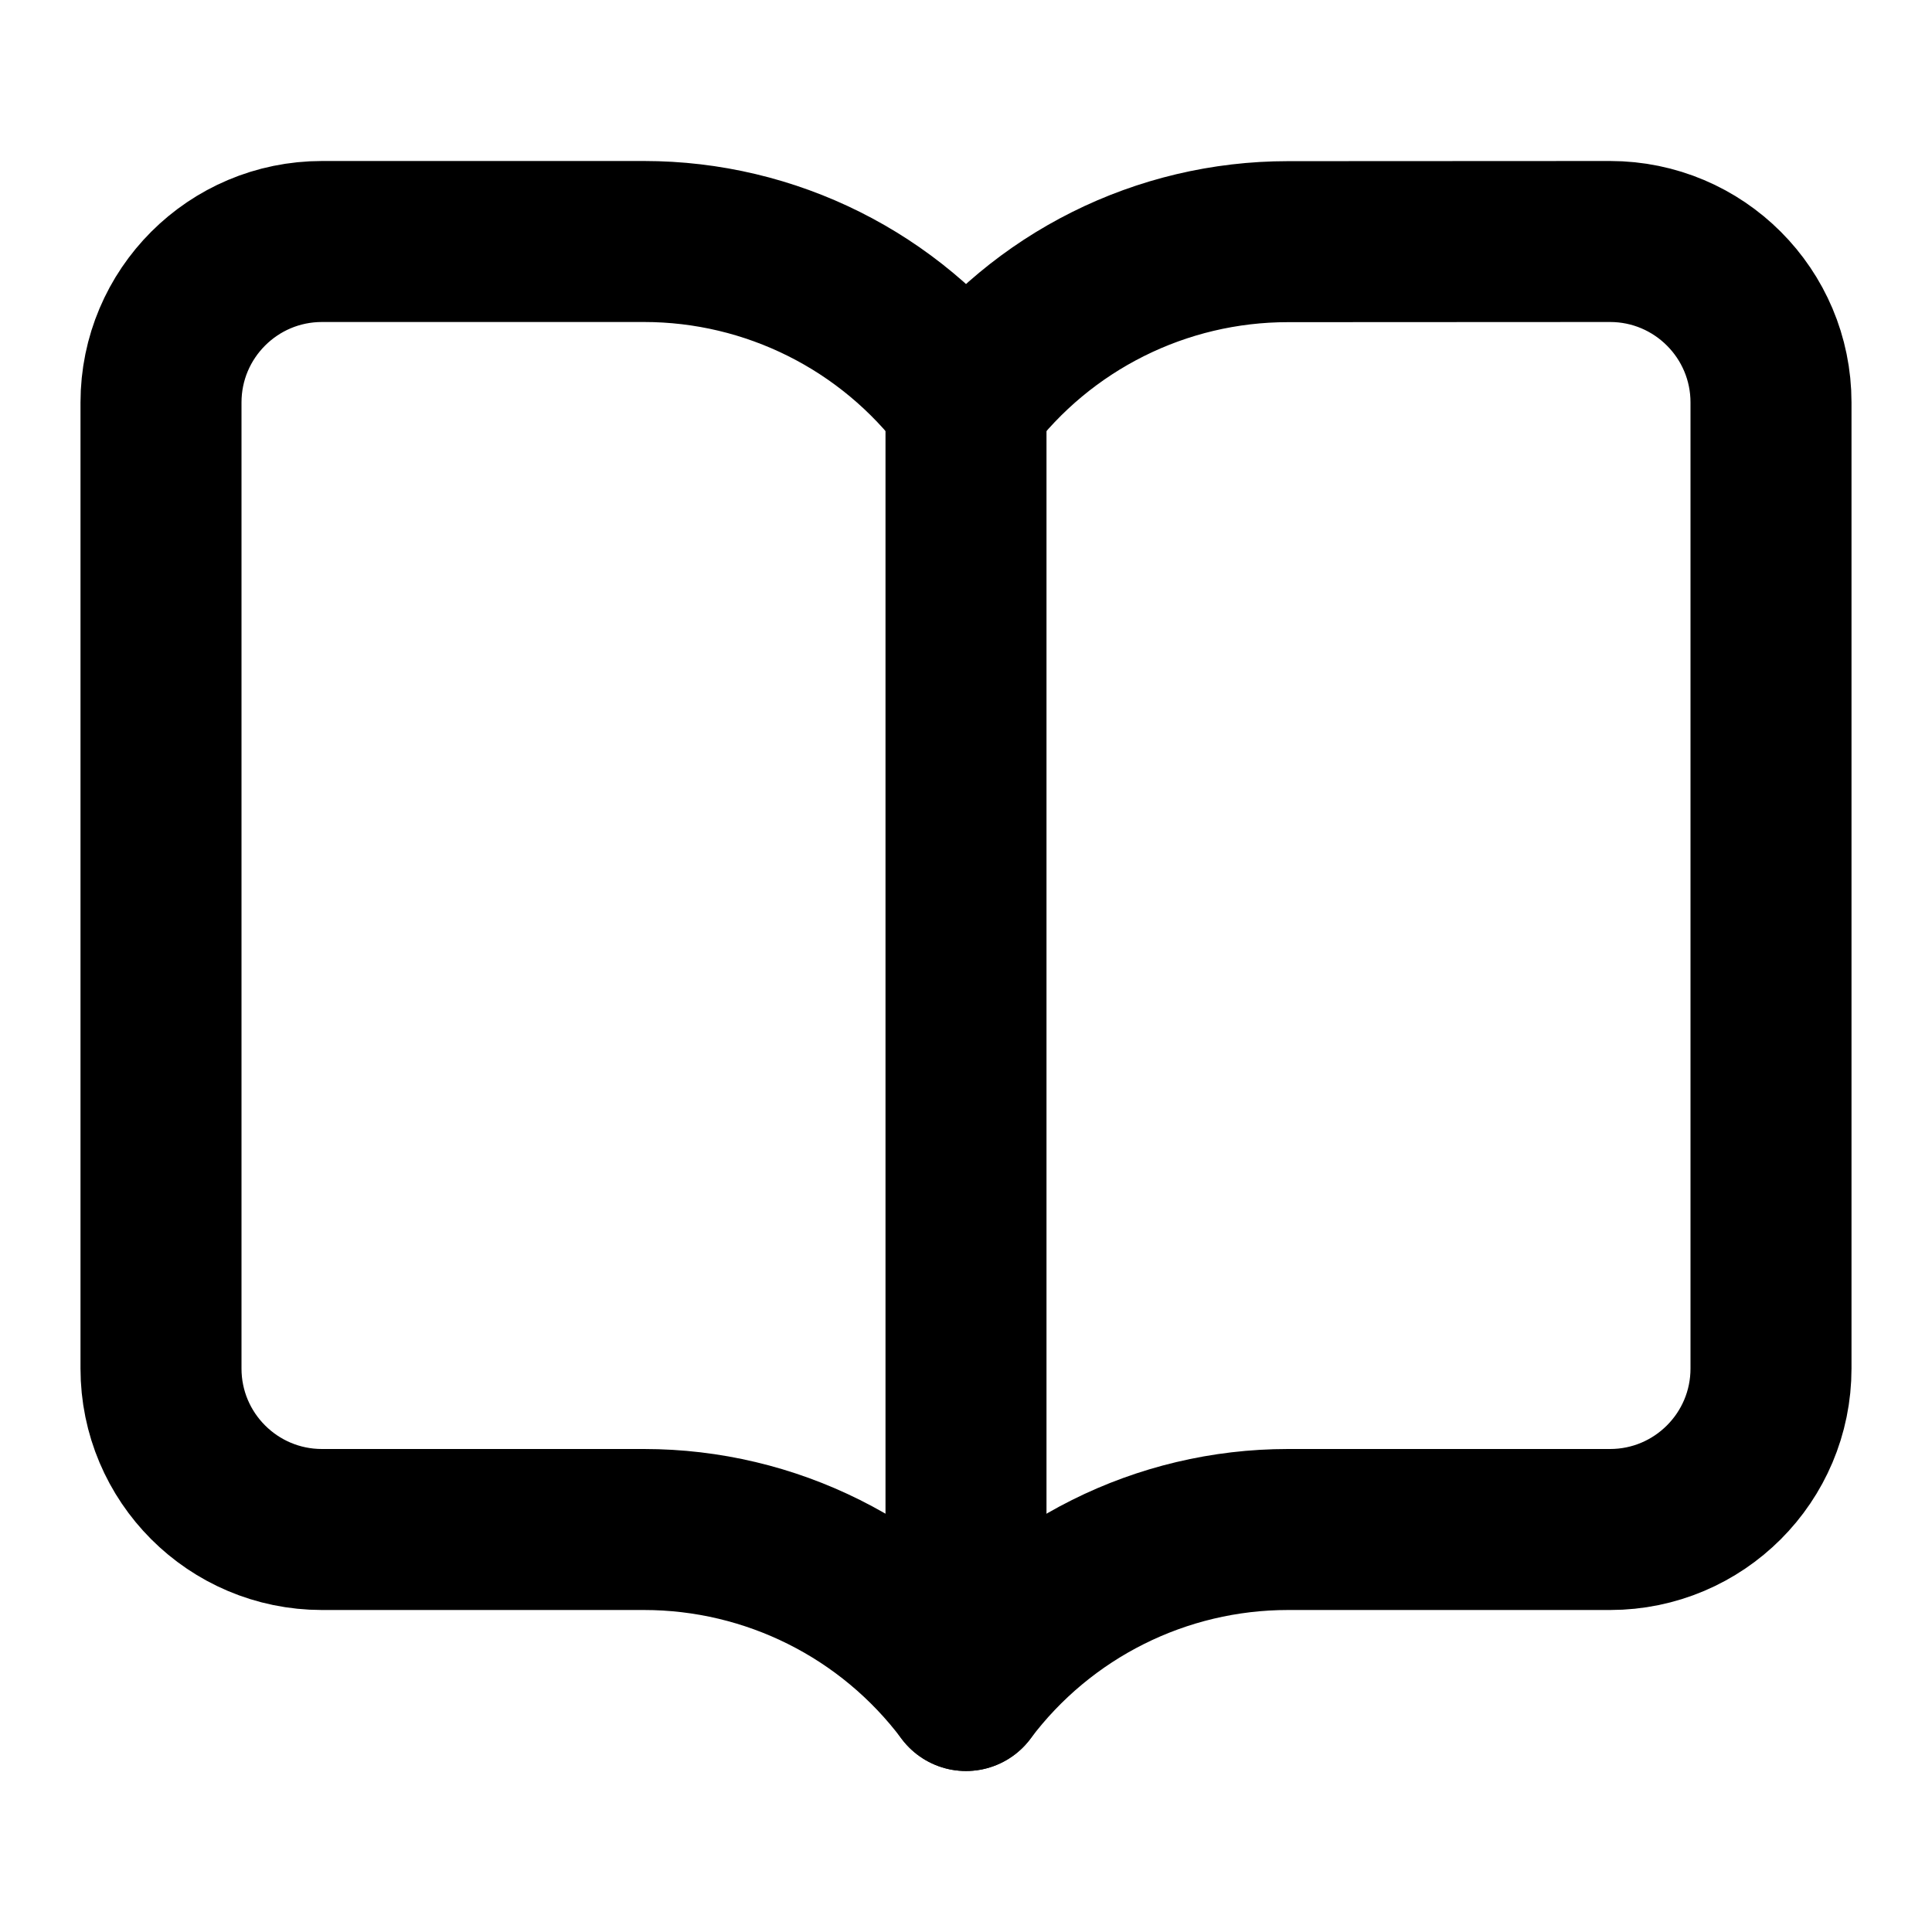
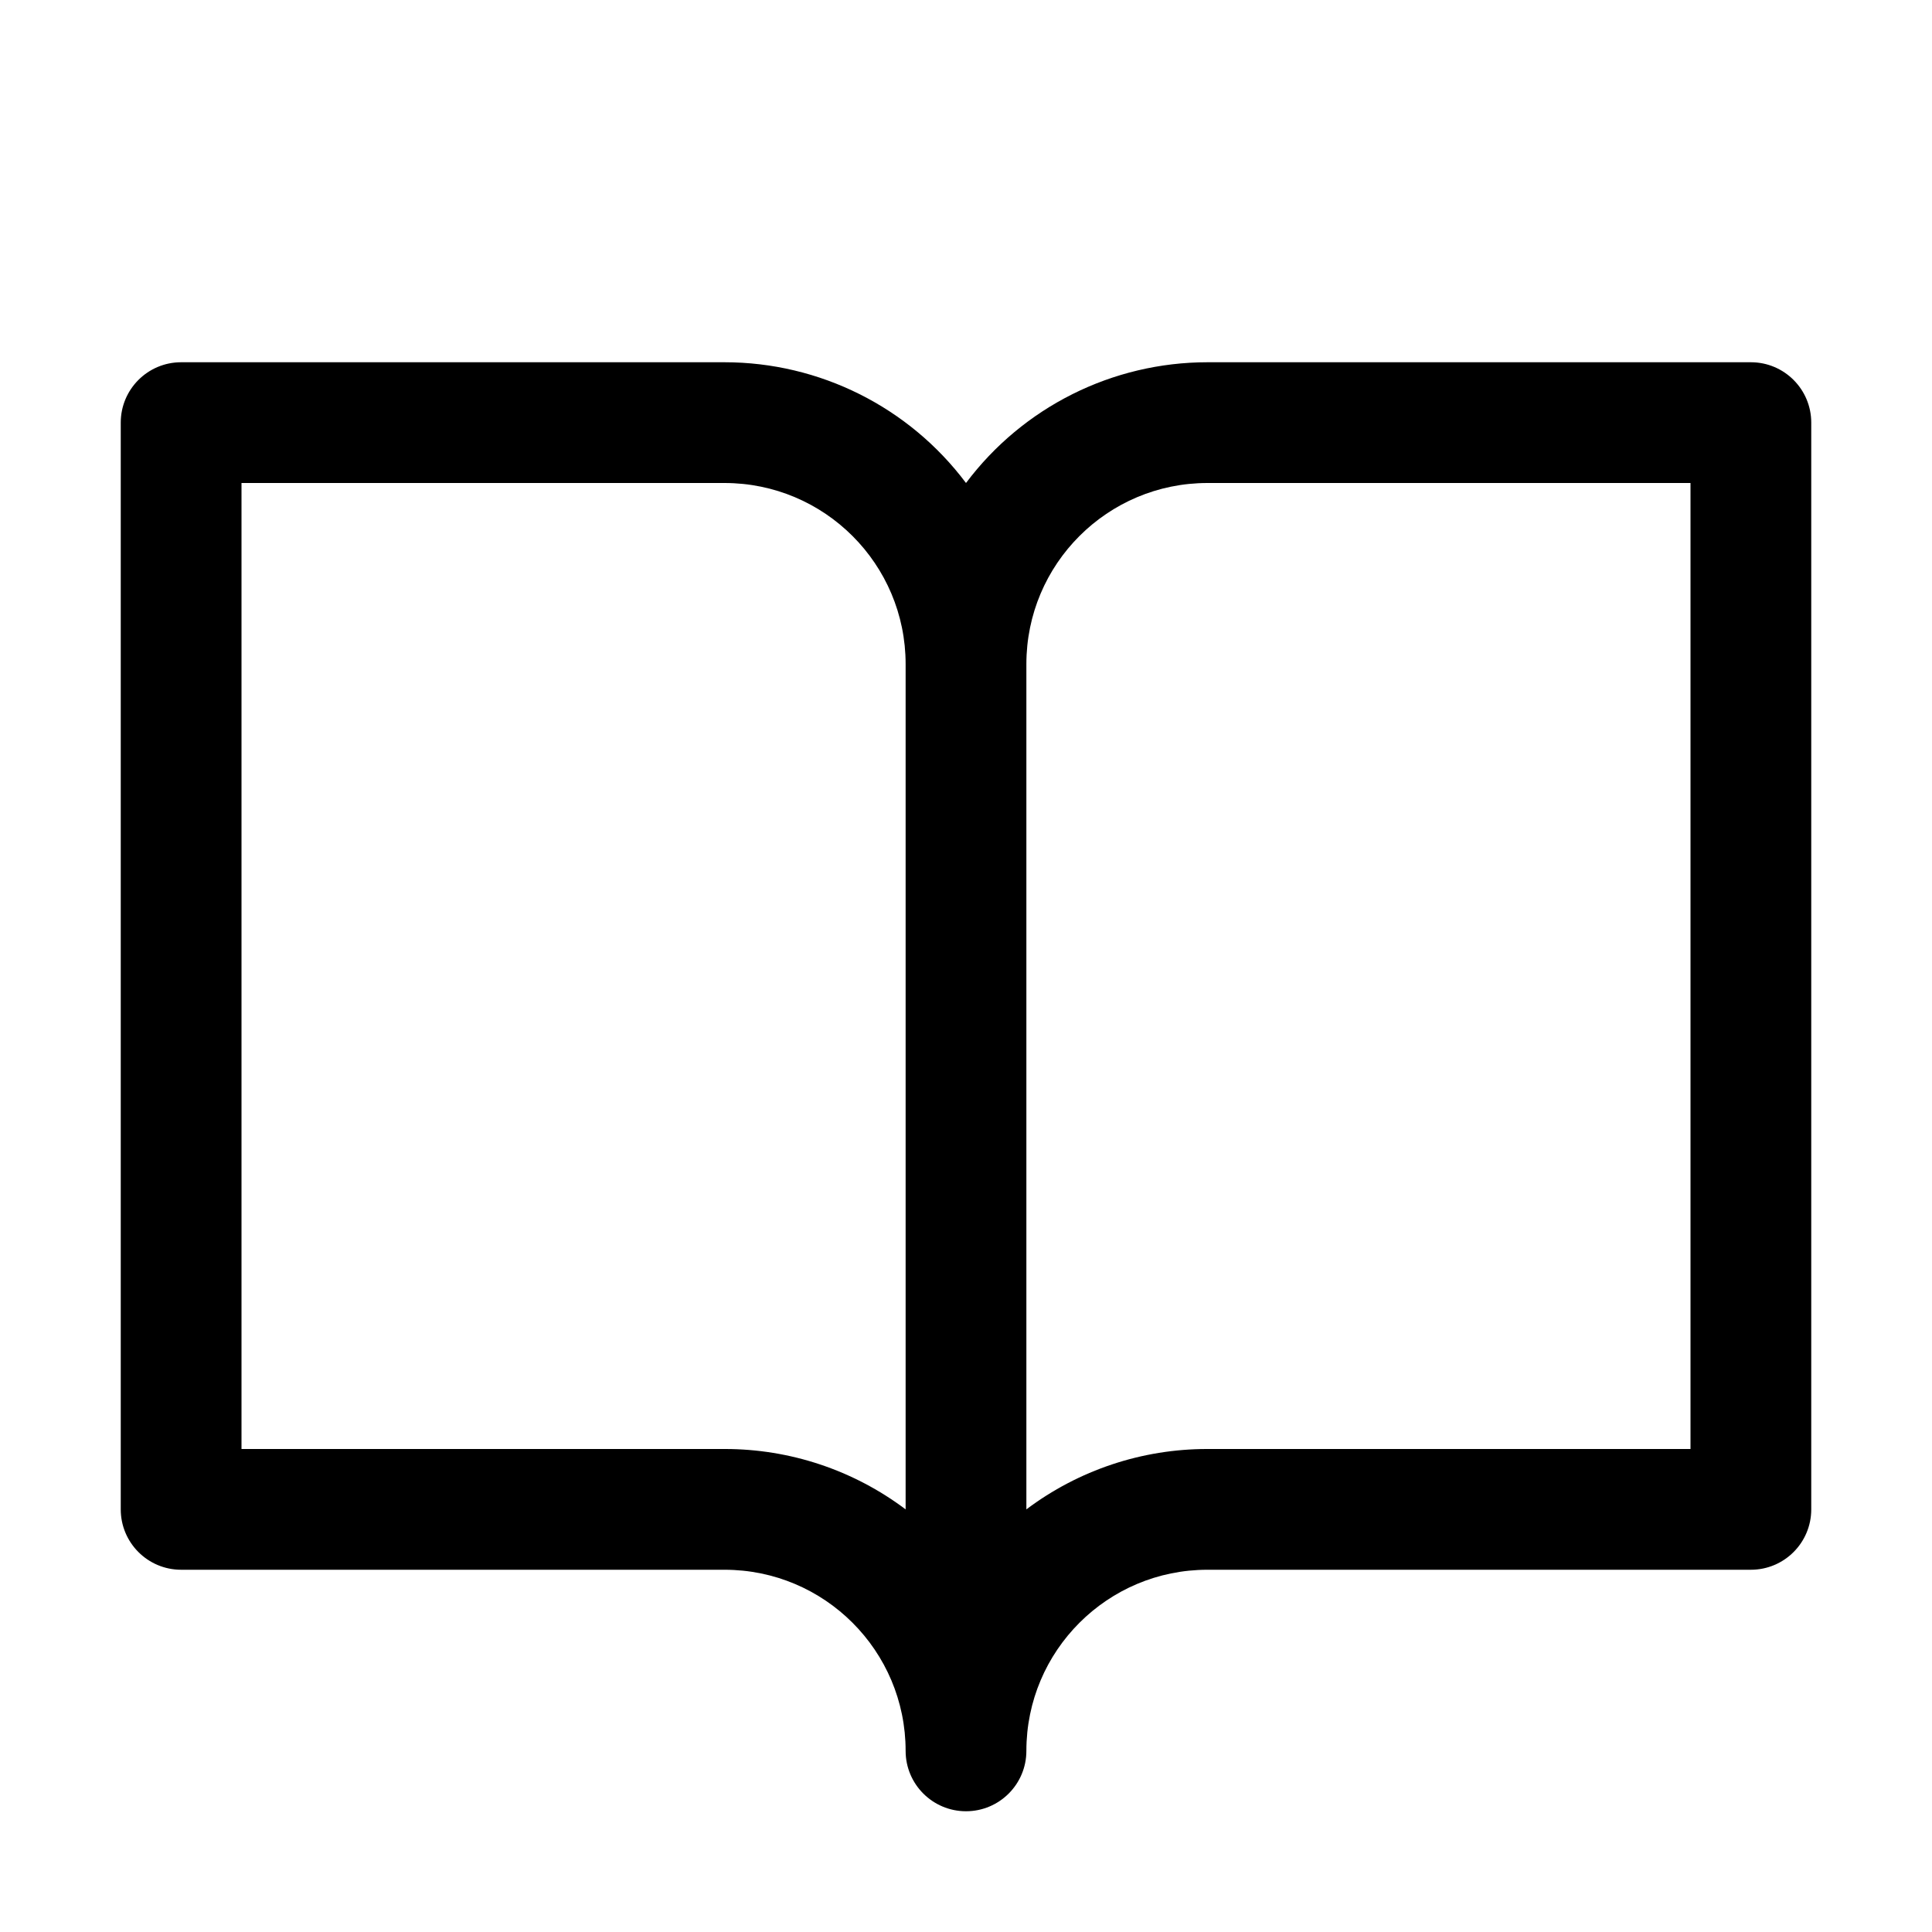
- <svg xmlns="http://www.w3.org/2000/svg" class="lucide lucide-book-open" width="24" height="24" viewBox="0 0 24 24" fill="none" stroke="currentColor" stroke-width="2" stroke-linecap="round" stroke-linejoin="round">
-   <path d="M12 5v16" />
-   <path d="M20.001 19A2 2 0 0022 17V5a2 2 0 00-1.999-2L16 3.002A5 5 0 0012 5a5 5 0 00-4-2H4a2 2 0 00-2 2v12a2 2 0 001.999 2H8a5 5 0 014 2 5 5 0 014-2z" />
+ <svg xmlns="http://www.w3.org/2000/svg" viewBox="0 0 256 256" fill="currentColor">
+   <path d="M232,48H160a40,40,0,0,0-32,16A40,40,0,0,0,96,48H24a8,8,0,0,0-8,8V200a8,8,0,0,0,8,8H96a24,24,0,0,1,24,24,8,8,0,0,0,16,0,24,24,0,0,1,24-24h72a8,8,0,0,0,8-8V56A8,8,0,0,0,232,48ZM96,192H32V64H96a24,24,0,0,1,24,24V200A39.81,39.81,0,0,0,96,192Zm128,0H160a39.81,39.81,0,0,0-24,8V88a24,24,0,0,1,24-24h64Z" />
</svg>
